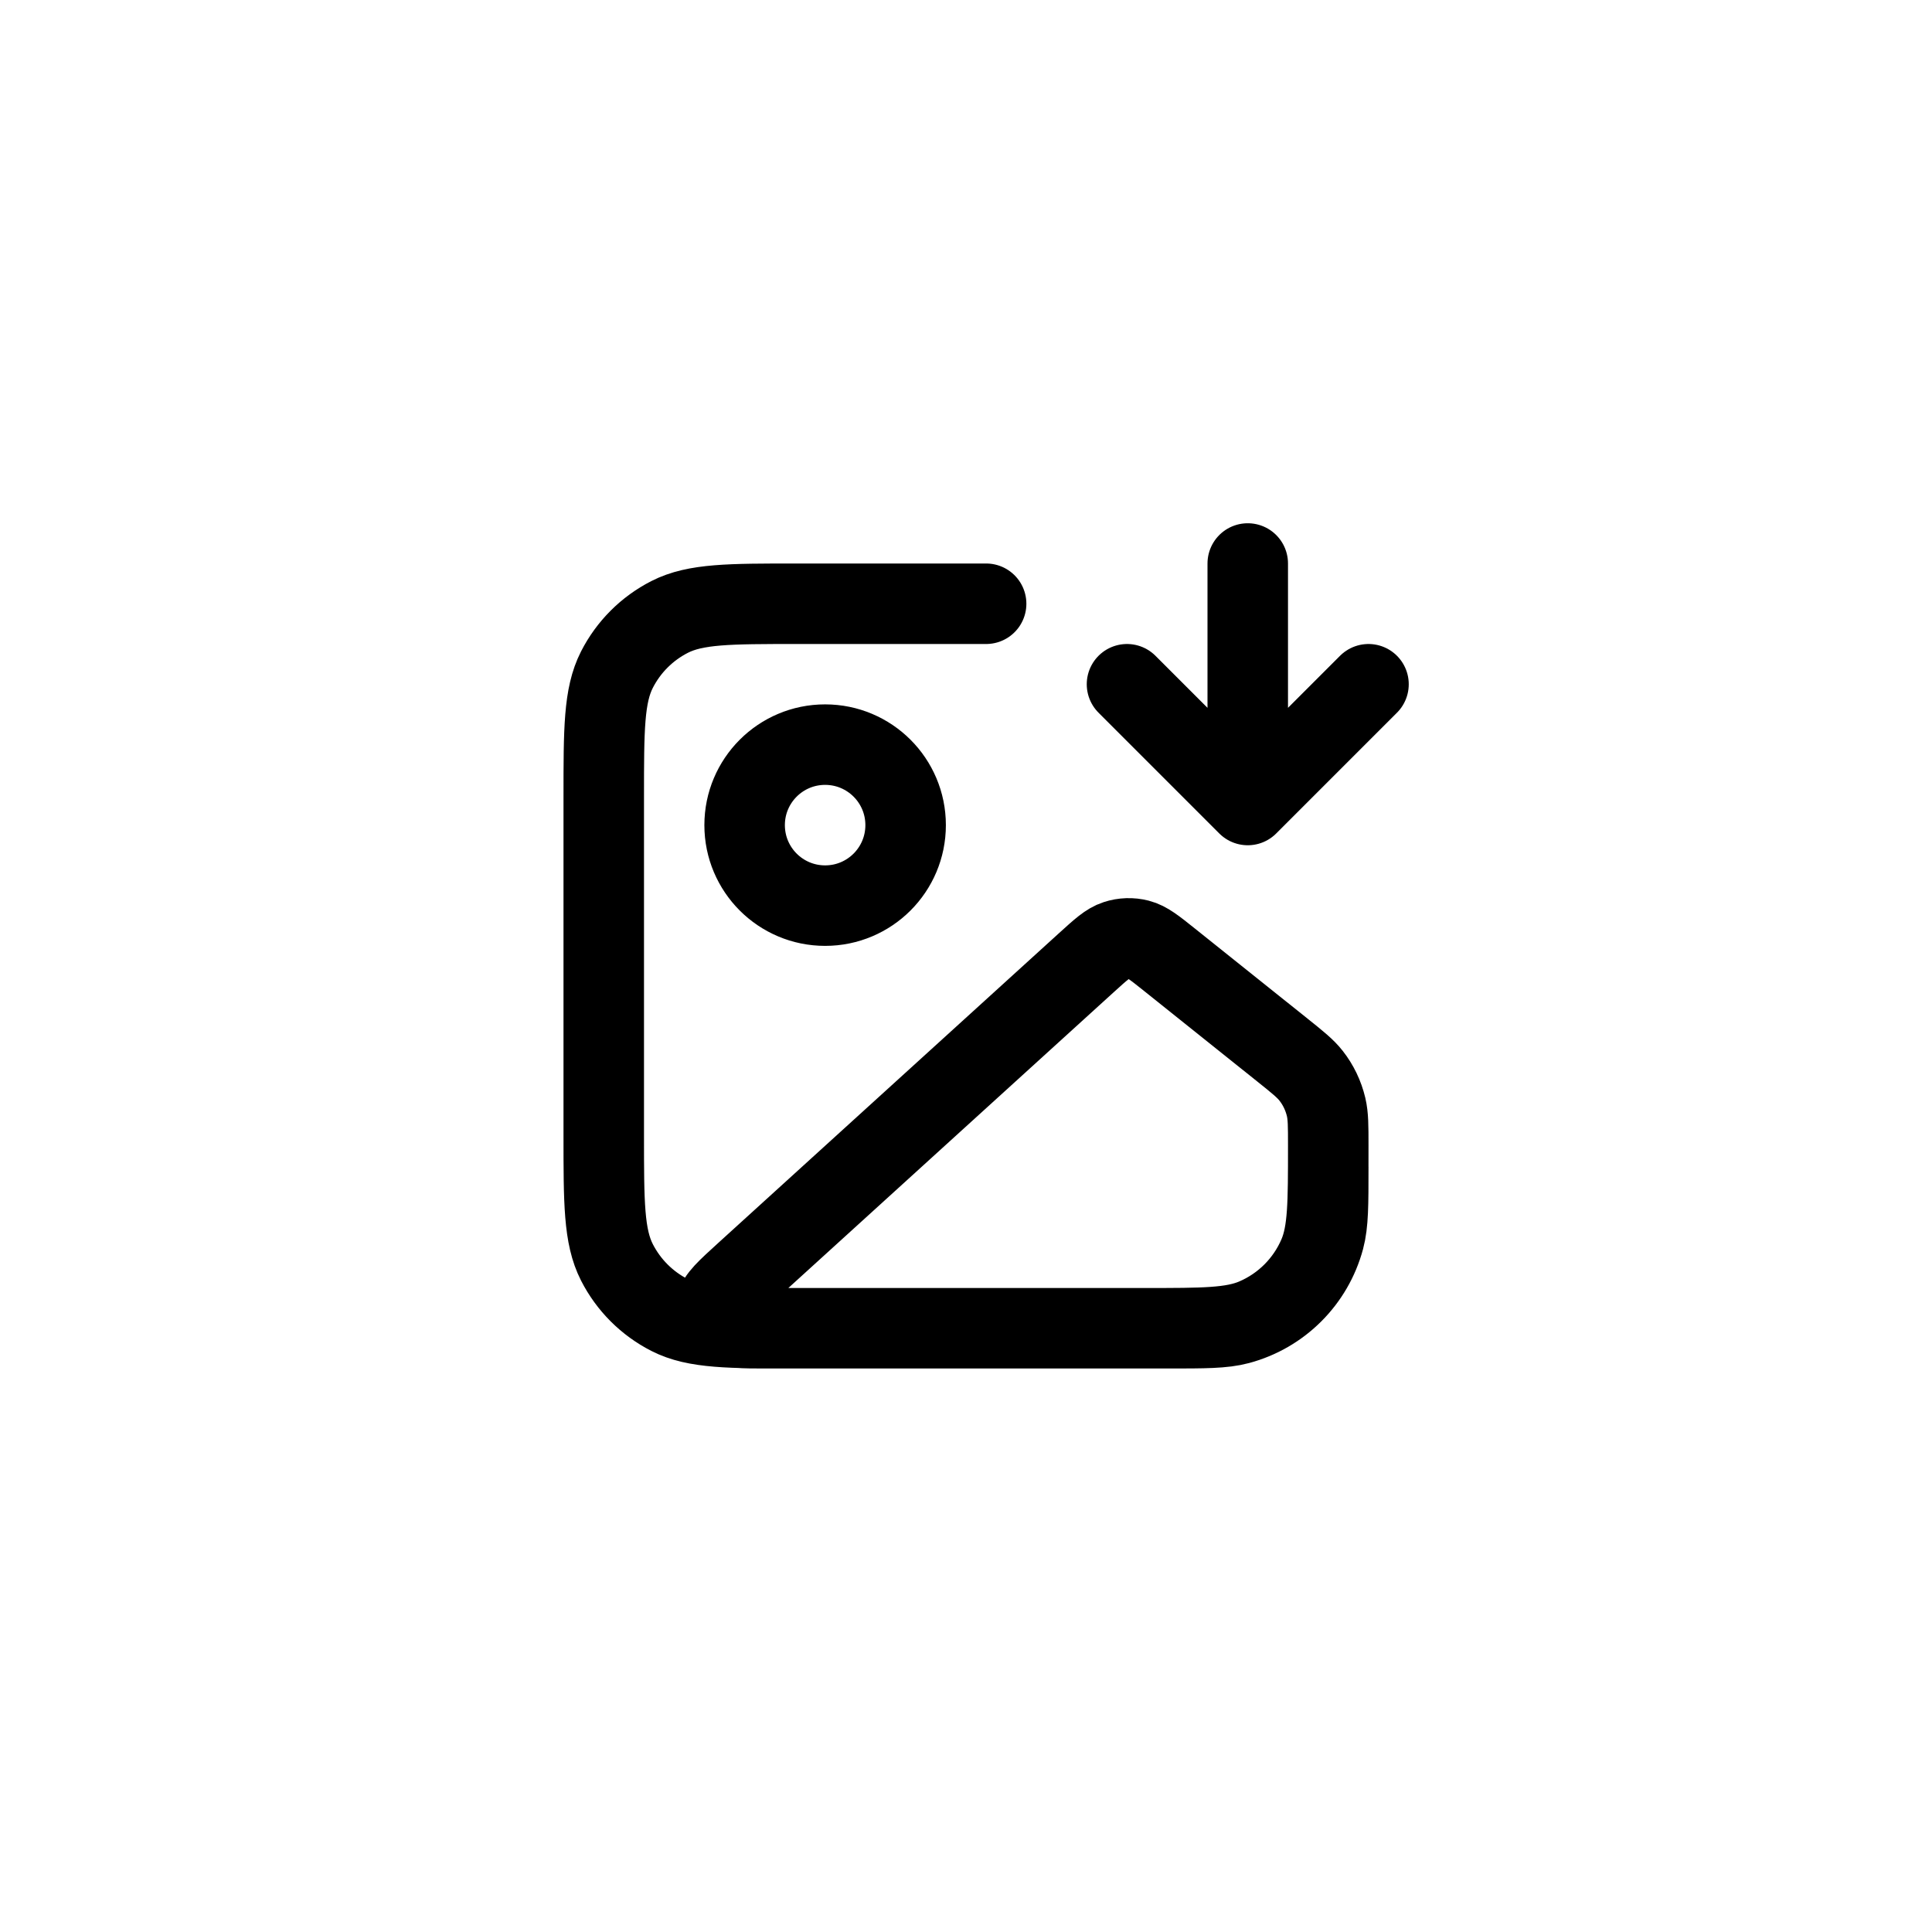
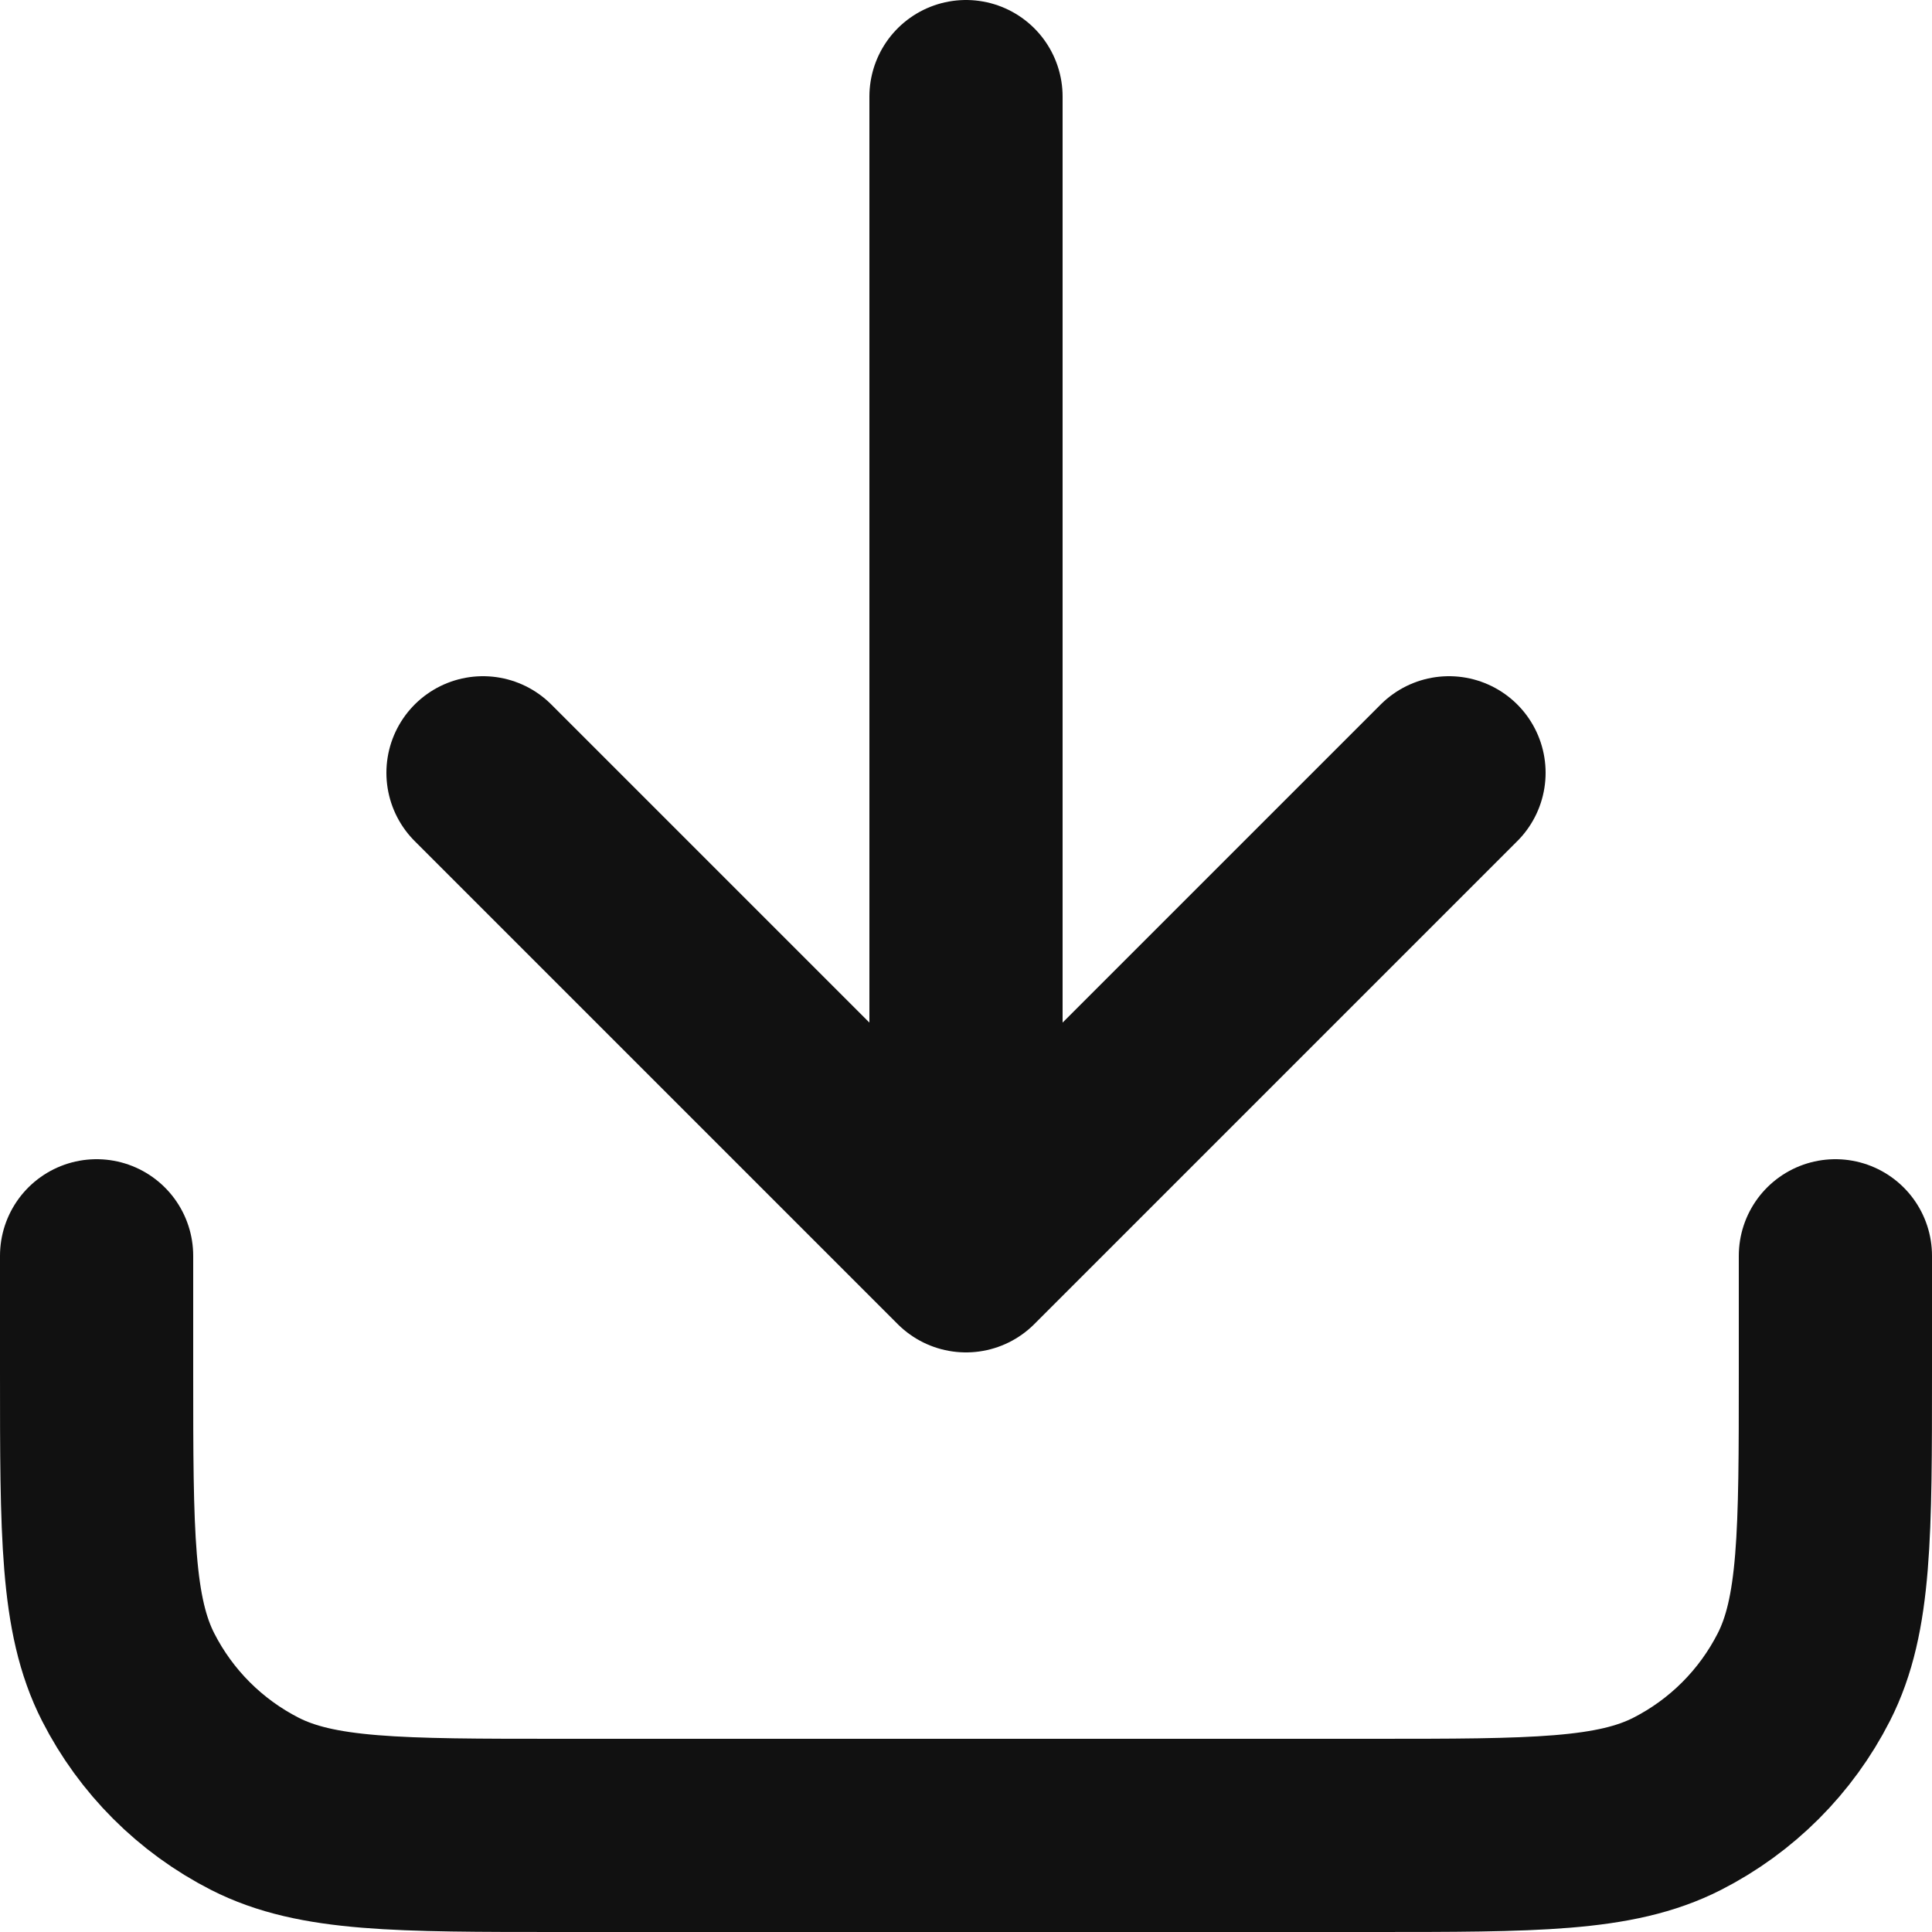
- <svg xmlns="http://www.w3.org/2000/svg" width="48" height="48" viewBox="0 0 48 48" fill="none">
-   <path d="M24.5 15H19.8C18.12 15 17.28 15 16.638 15.327C16.073 15.615 15.615 16.073 15.327 16.638C15 17.28 15 18.12 15 19.8V28.2C15 29.88 15 30.72 15.327 31.362C15.615 31.927 16.073 32.385 16.638 32.673C17.28 33 18.12 33 19.8 33H29C29.93 33 30.395 33 30.776 32.898C31.812 32.62 32.62 31.812 32.898 30.776C33 30.395 33 29.93 33 29M22.5 20.5C22.5 21.605 21.605 22.5 20.5 22.5C19.395 22.5 18.5 21.605 18.5 20.5C18.5 19.395 19.395 18.5 20.5 18.5C21.605 18.5 22.5 19.395 22.5 20.5ZM26.99 23.918L18.531 31.608C18.055 32.041 17.817 32.257 17.796 32.444C17.778 32.607 17.84 32.768 17.963 32.876C18.105 33 18.426 33 19.069 33H28.456C29.895 33 30.615 33 31.18 32.758C31.889 32.455 32.455 31.889 32.758 31.18C33 30.615 33 29.895 33 28.456C33 27.972 33 27.73 32.947 27.504C32.88 27.221 32.753 26.955 32.573 26.726C32.43 26.544 32.241 26.393 31.863 26.09L29.066 23.853C28.687 23.55 28.498 23.398 28.29 23.345C28.106 23.298 27.913 23.304 27.733 23.363C27.528 23.429 27.349 23.592 26.99 23.918Z" stroke="black" stroke-width="2" stroke-linecap="round" stroke-linejoin="round" />
-   <path d="M34 17L31 20M31 20L28 17M31 20L31 14" stroke="black" stroke-width="2" stroke-linecap="round" stroke-linejoin="round" />
+ <svg xmlns="http://www.w3.org/2000/svg" width="48" height="48" viewBox="0 0 20 20" fill="none">
+   <path d="M19 13V14.2C19 15.88 19 16.72 18.673 17.362C18.385 17.927 17.927 18.385 17.362 18.673C16.72 19 15.88 19 14.2 19H5.8C4.12 19 3.28 19 2.638 18.673C2.074 18.385 1.615 17.927 1.327 17.362C1 16.72 1 15.88 1 14.2V13M15 8L10 13M10 13L5 8M10 13V1" stroke="#111111" stroke-width="2" stroke-linecap="round" stroke-linejoin="round" />
</svg>
